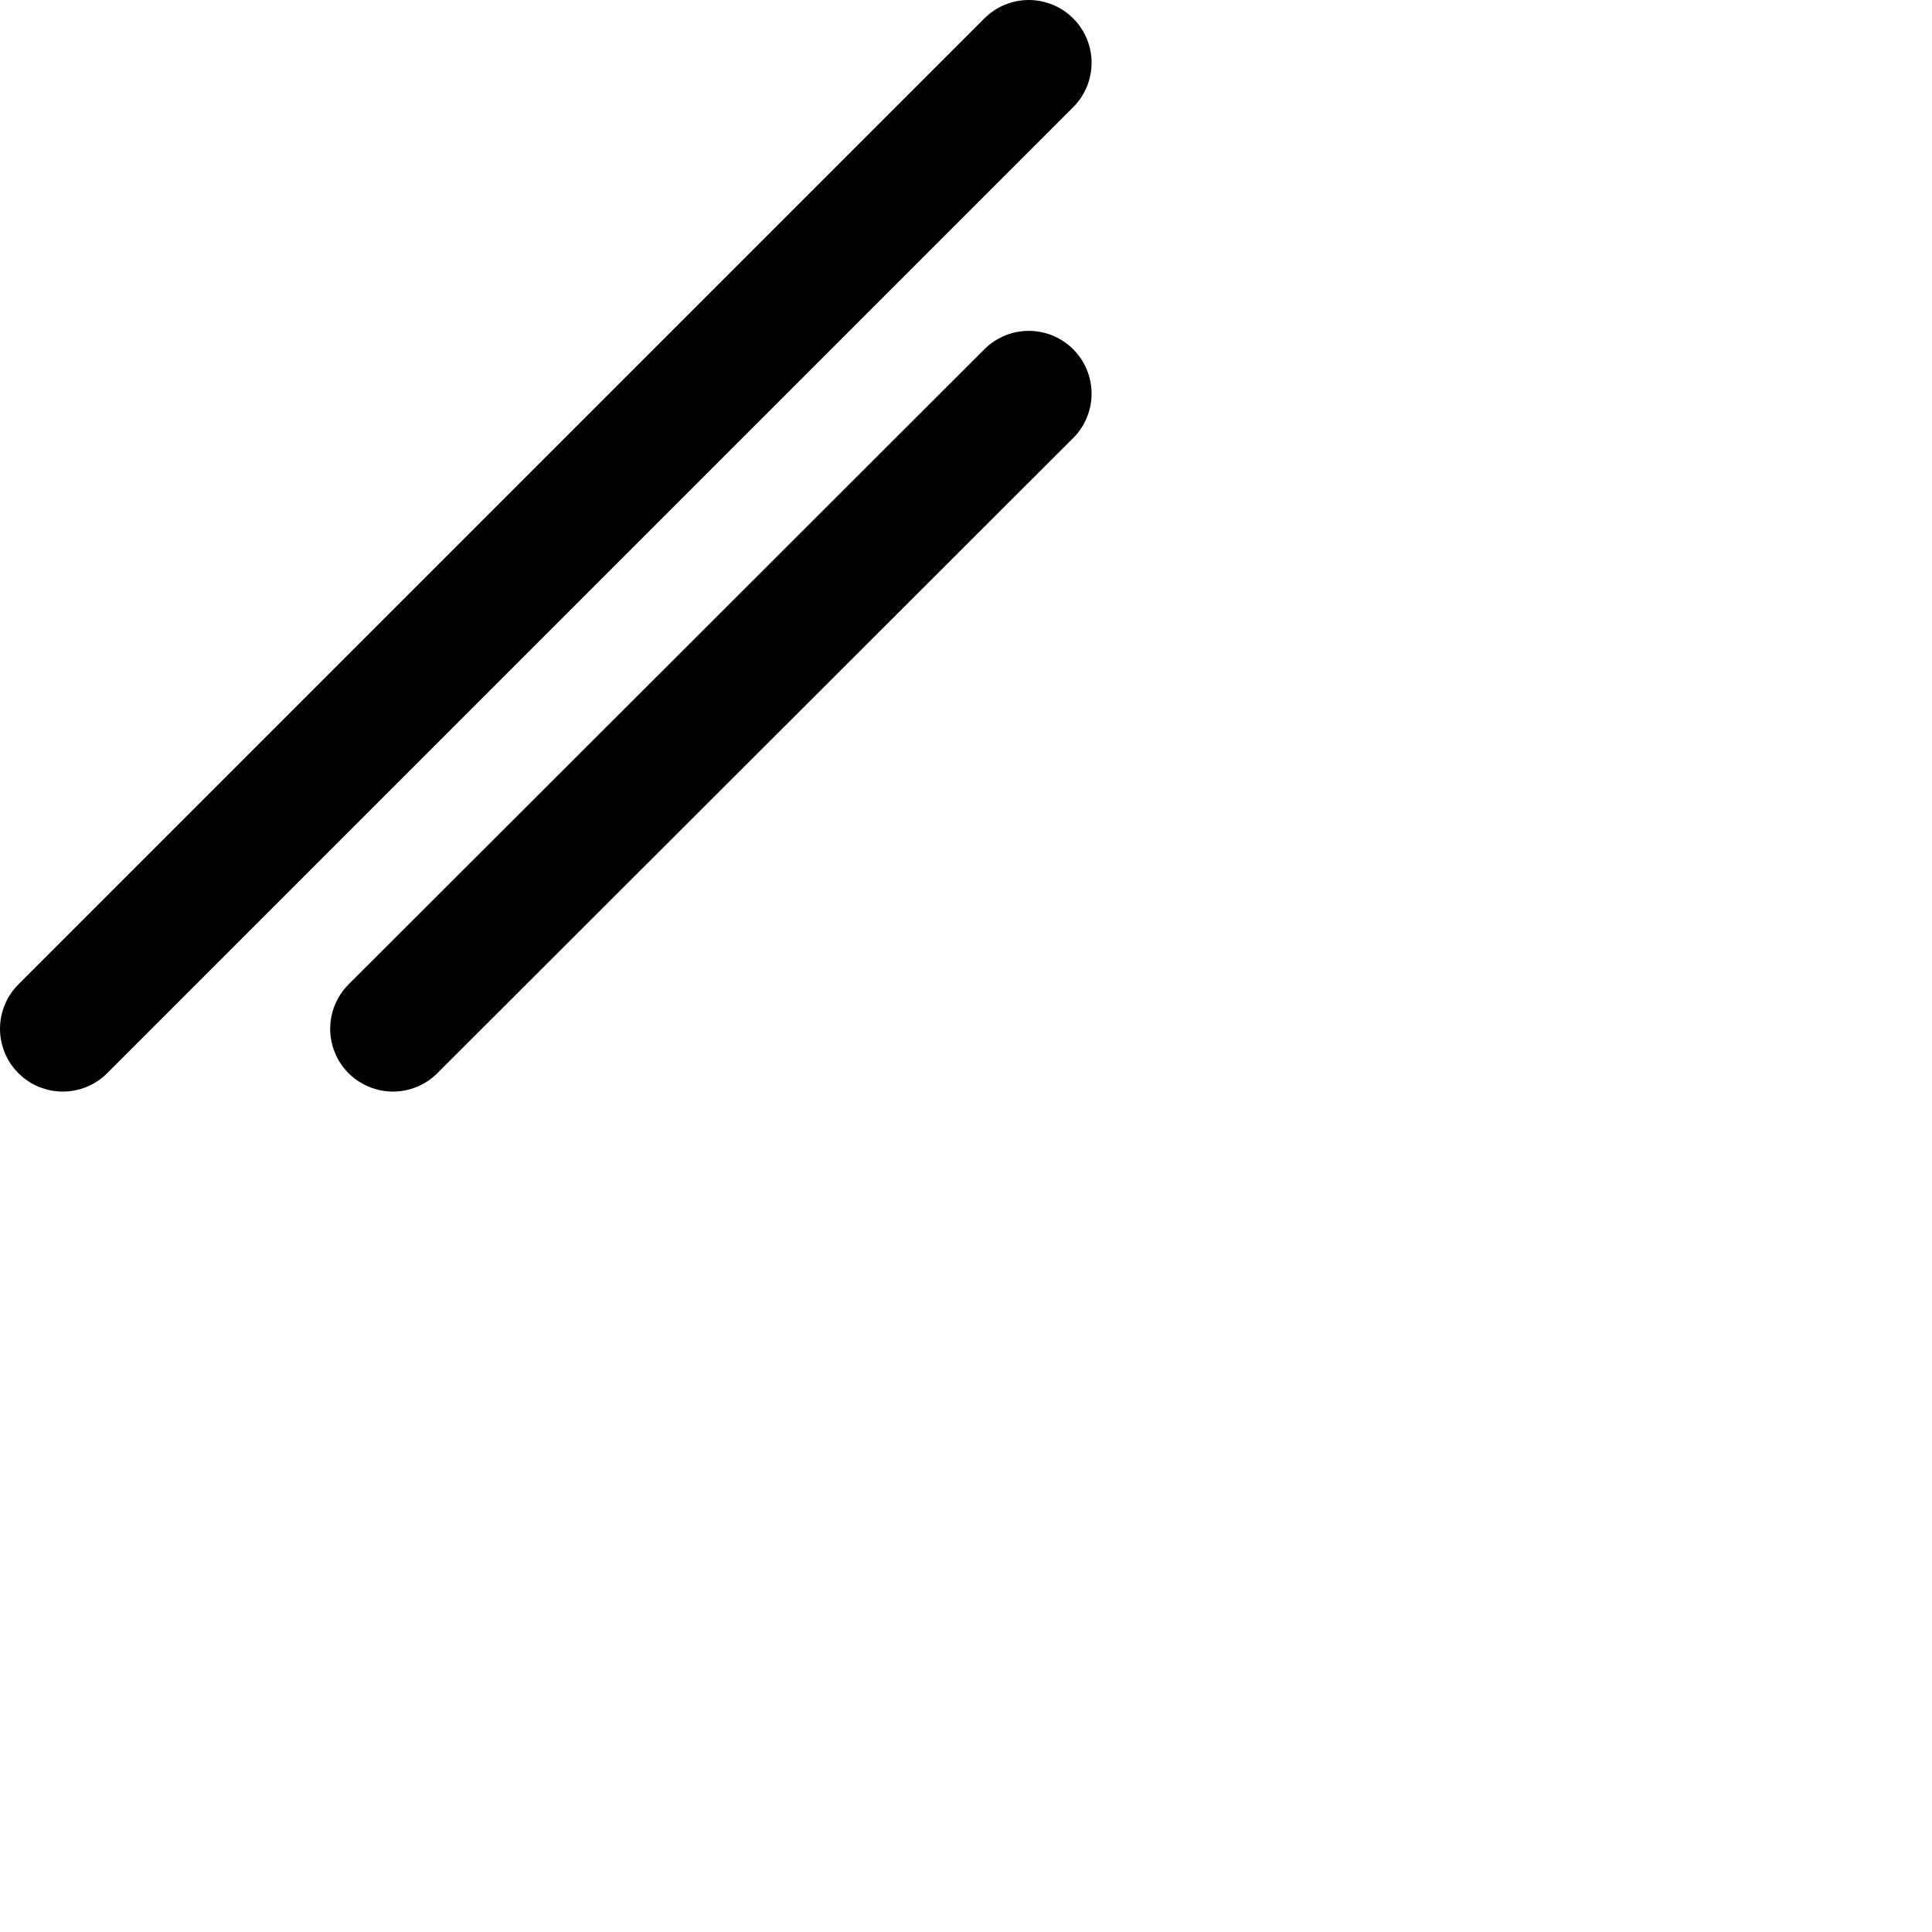
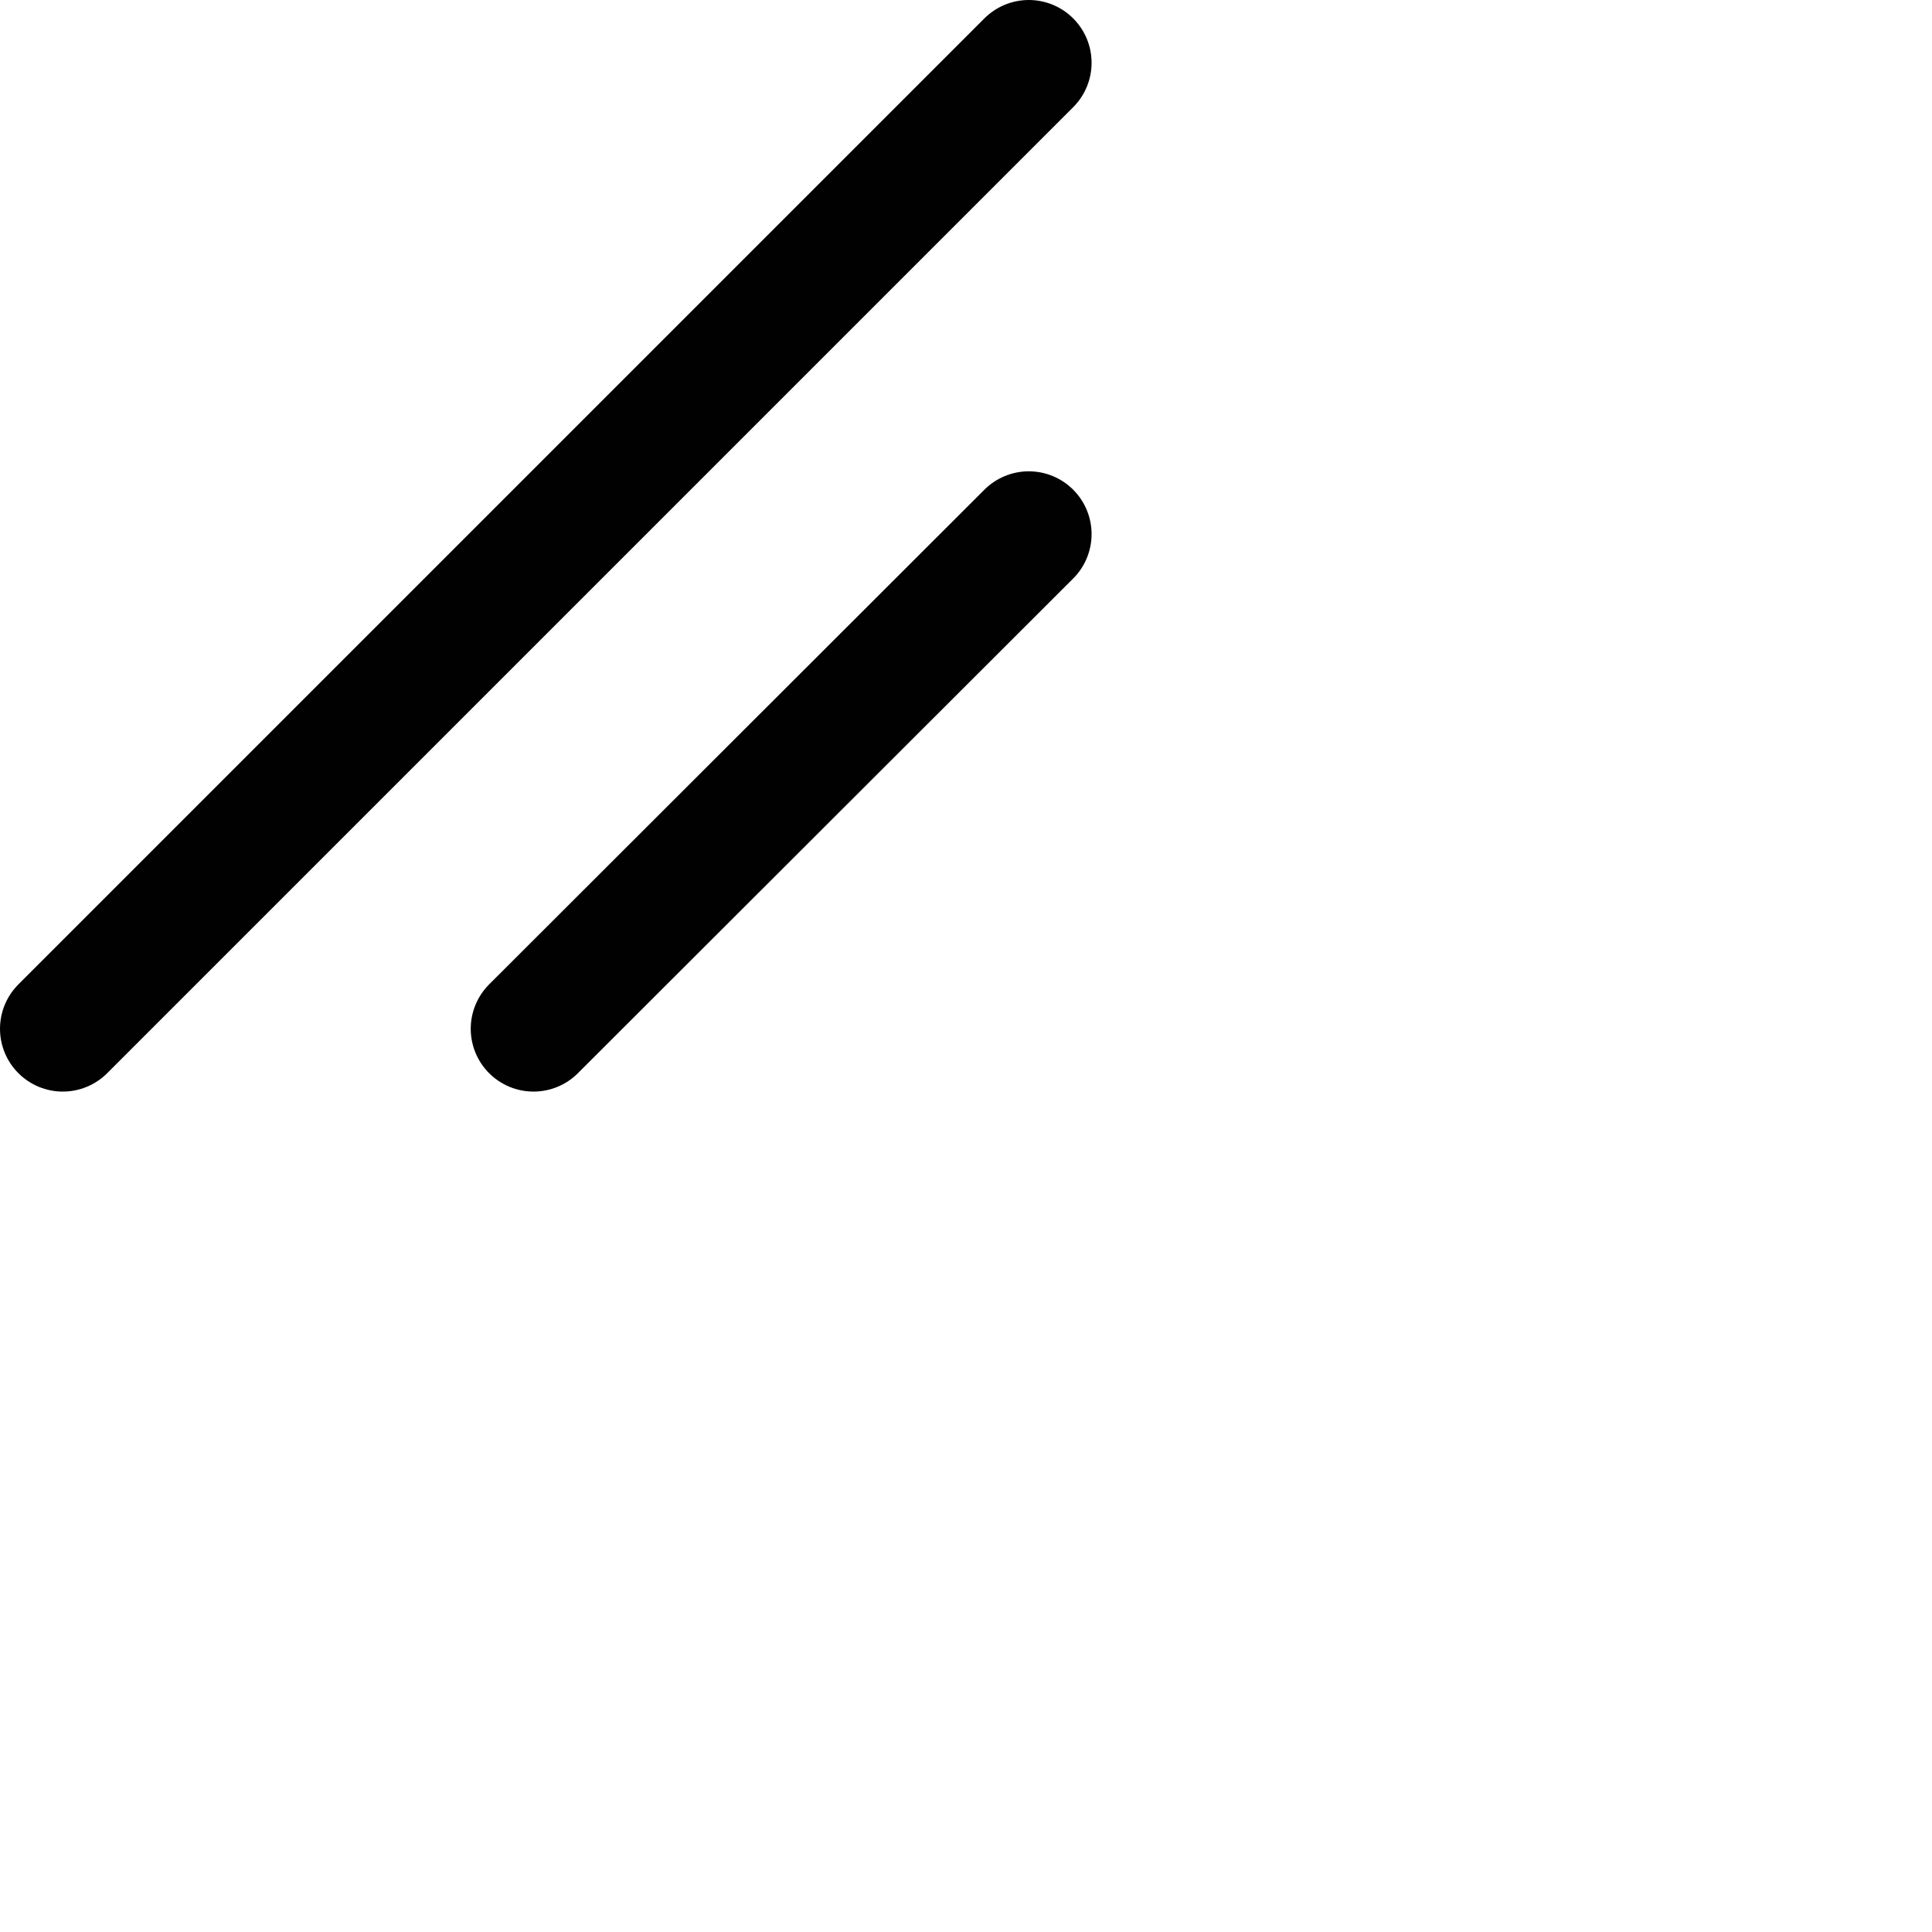
- <svg xmlns="http://www.w3.org/2000/svg" width="20" height="20" viewBox="0 0 20 20" version="1.1" id="svg40">
-   <defs id="defs44" />
-   <path style="fill:none;stroke:#010101;stroke-width:1.3;stroke-linecap:round;stroke-linejoin:miter;stroke-miterlimit:4;stroke-dasharray:none;stroke-opacity:1" d="M 0.65,10.65 10.65,0.65" id="path36" />
-   <path style="fill:none;stroke:#010101;stroke-width:1.3;stroke-linecap:round;stroke-linejoin:miter;stroke-miterlimit:4;stroke-dasharray:none;stroke-opacity:1" d="m 4.068,10.65 v 0 L 10.65,4.075" id="path38-3" />
-   <rect style="stroke-width:1.757;stroke-linecap:round;stroke-linejoin:round;fill:none" id="rect454" width="10" height="10" x="0.65" y="0.65" />
+ <svg xmlns="http://www.w3.org/2000/svg" width="20" height="20" viewBox="0 0 20 20">
+   <path style="fill:none;stroke:#010101;stroke-width:1.3;stroke-linecap:round;stroke-linejoin:miter;stroke-miterlimit:4;stroke-dasharray:none;stroke-opacity:1" d="M 0.65,10.65 10.65,0.65" />
+   <path style="fill:none;stroke:#010101;stroke-width:1.3;stroke-linecap:round;stroke-linejoin:miter;stroke-miterlimit:4;stroke-dasharray:none;stroke-opacity:1" d="M 10.65,5.529 5.523,10.65 v 0" />
</svg>
